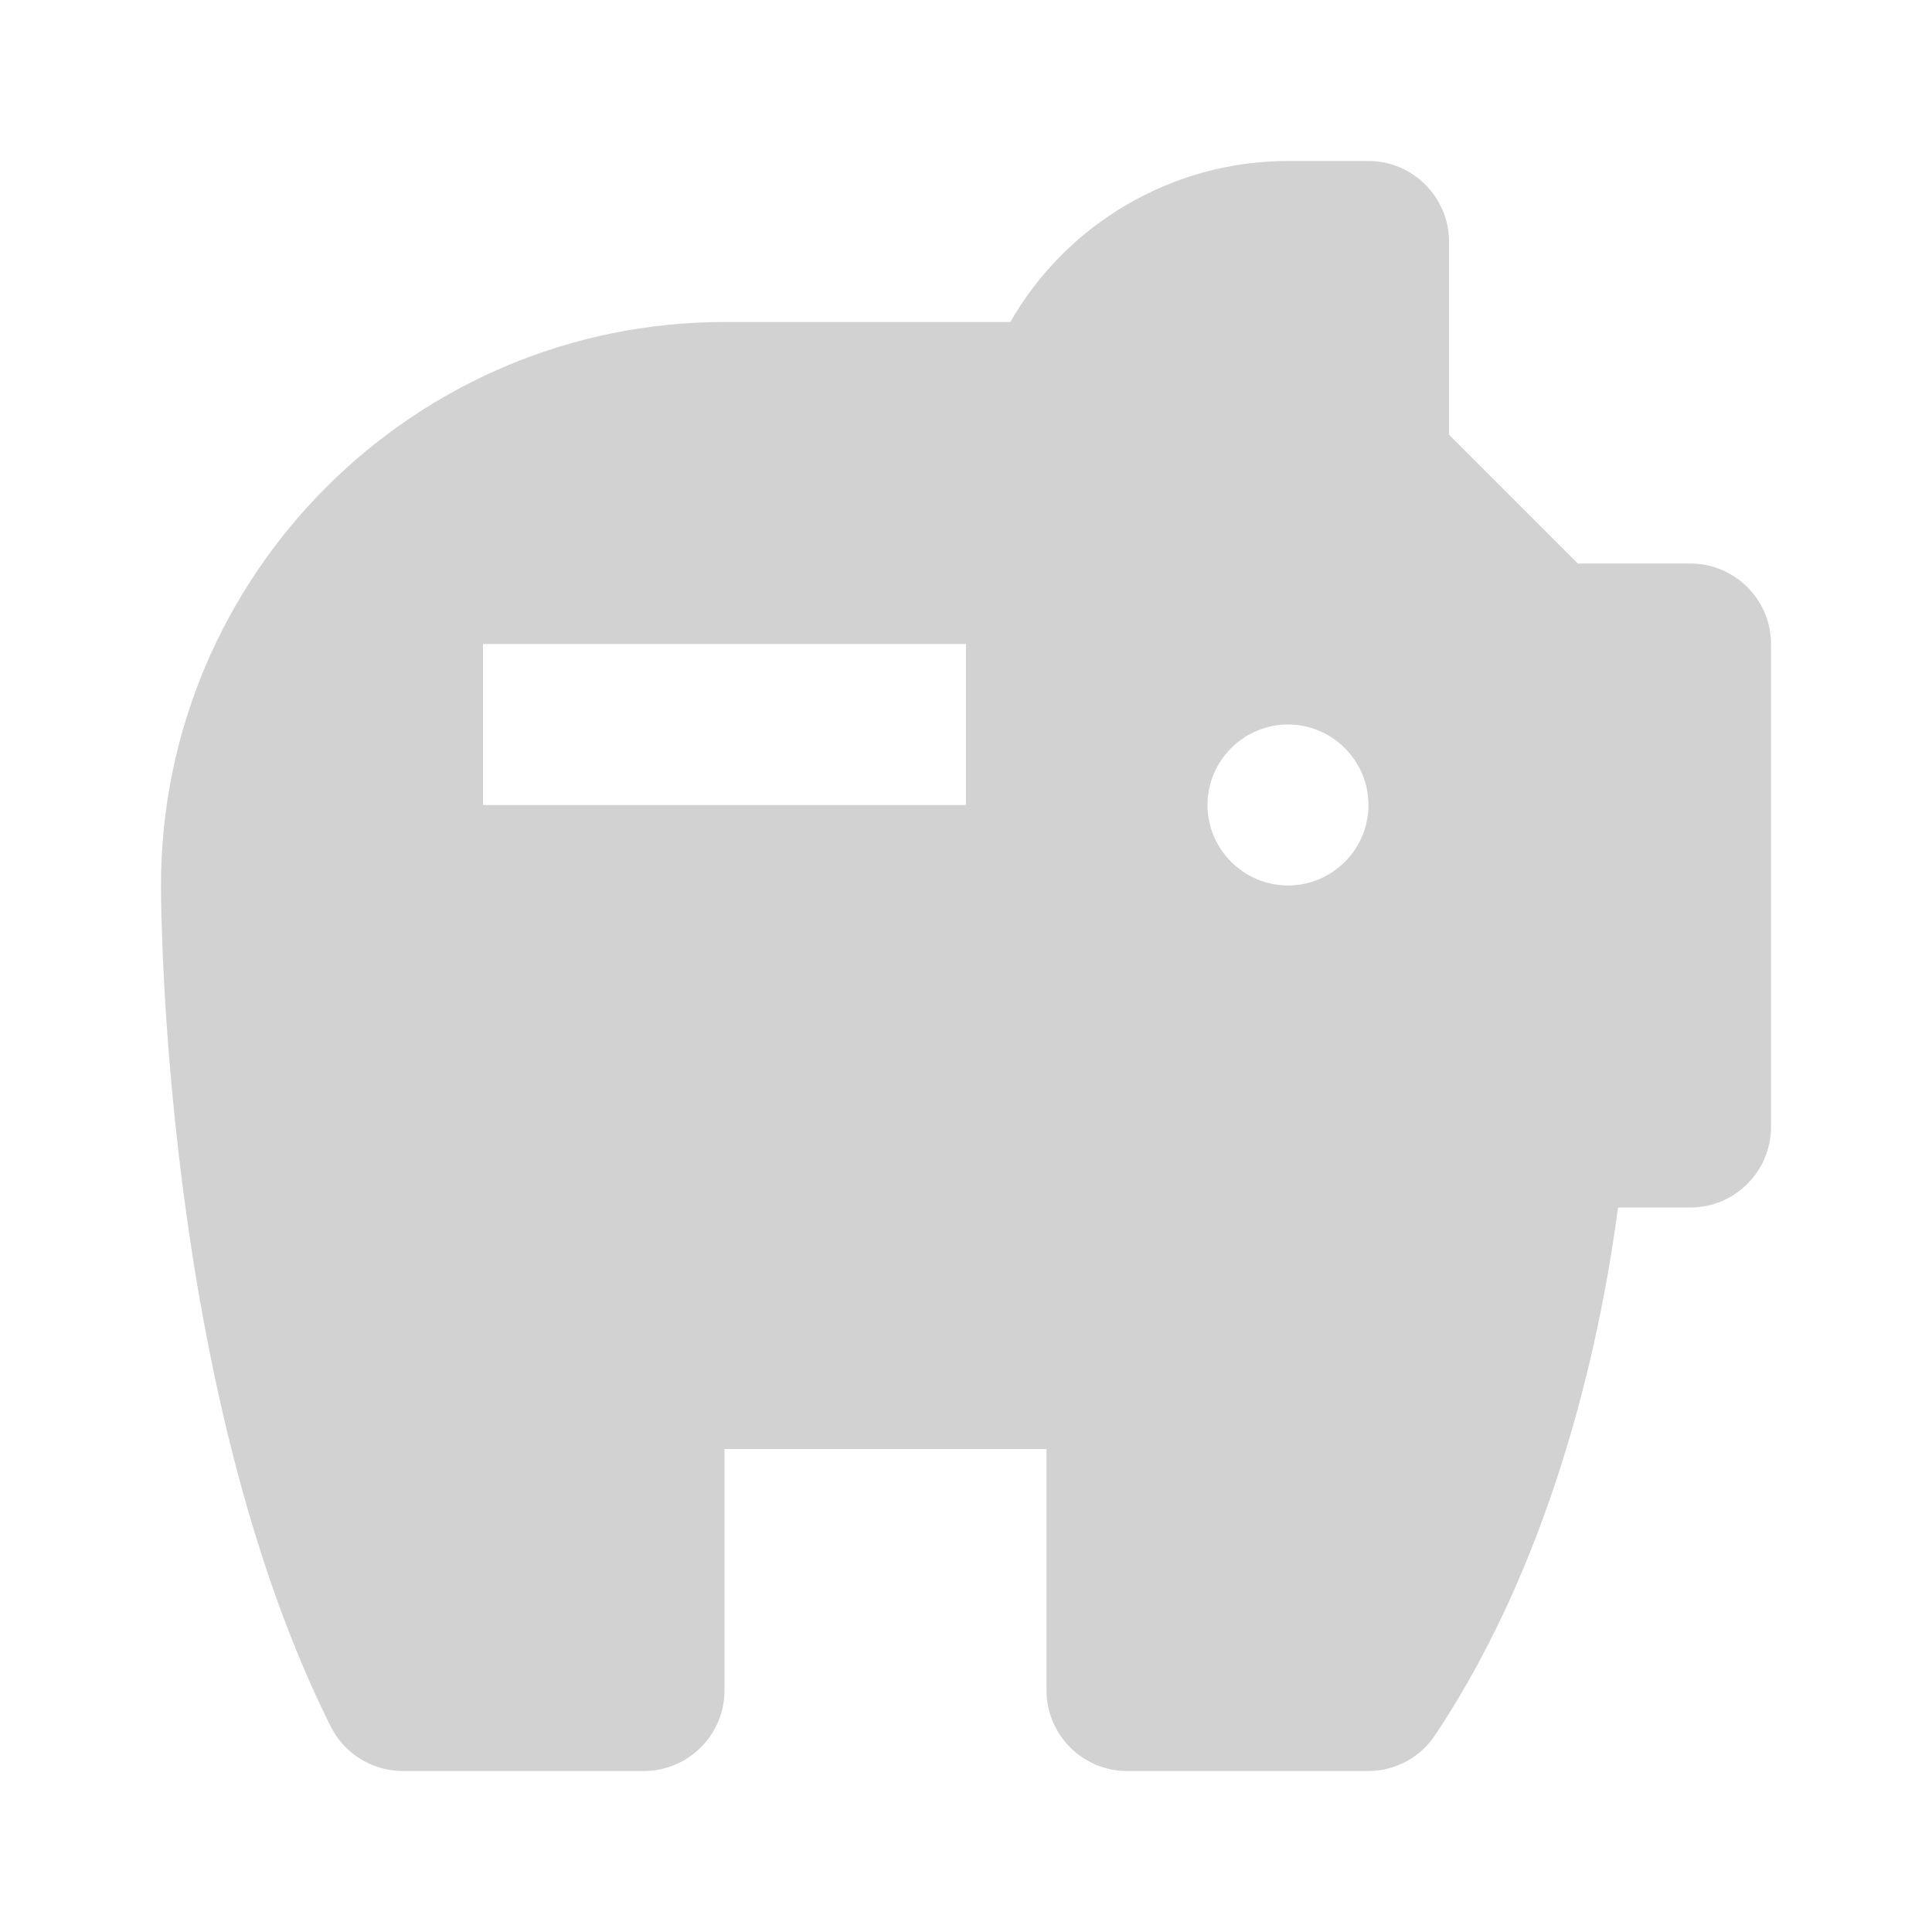
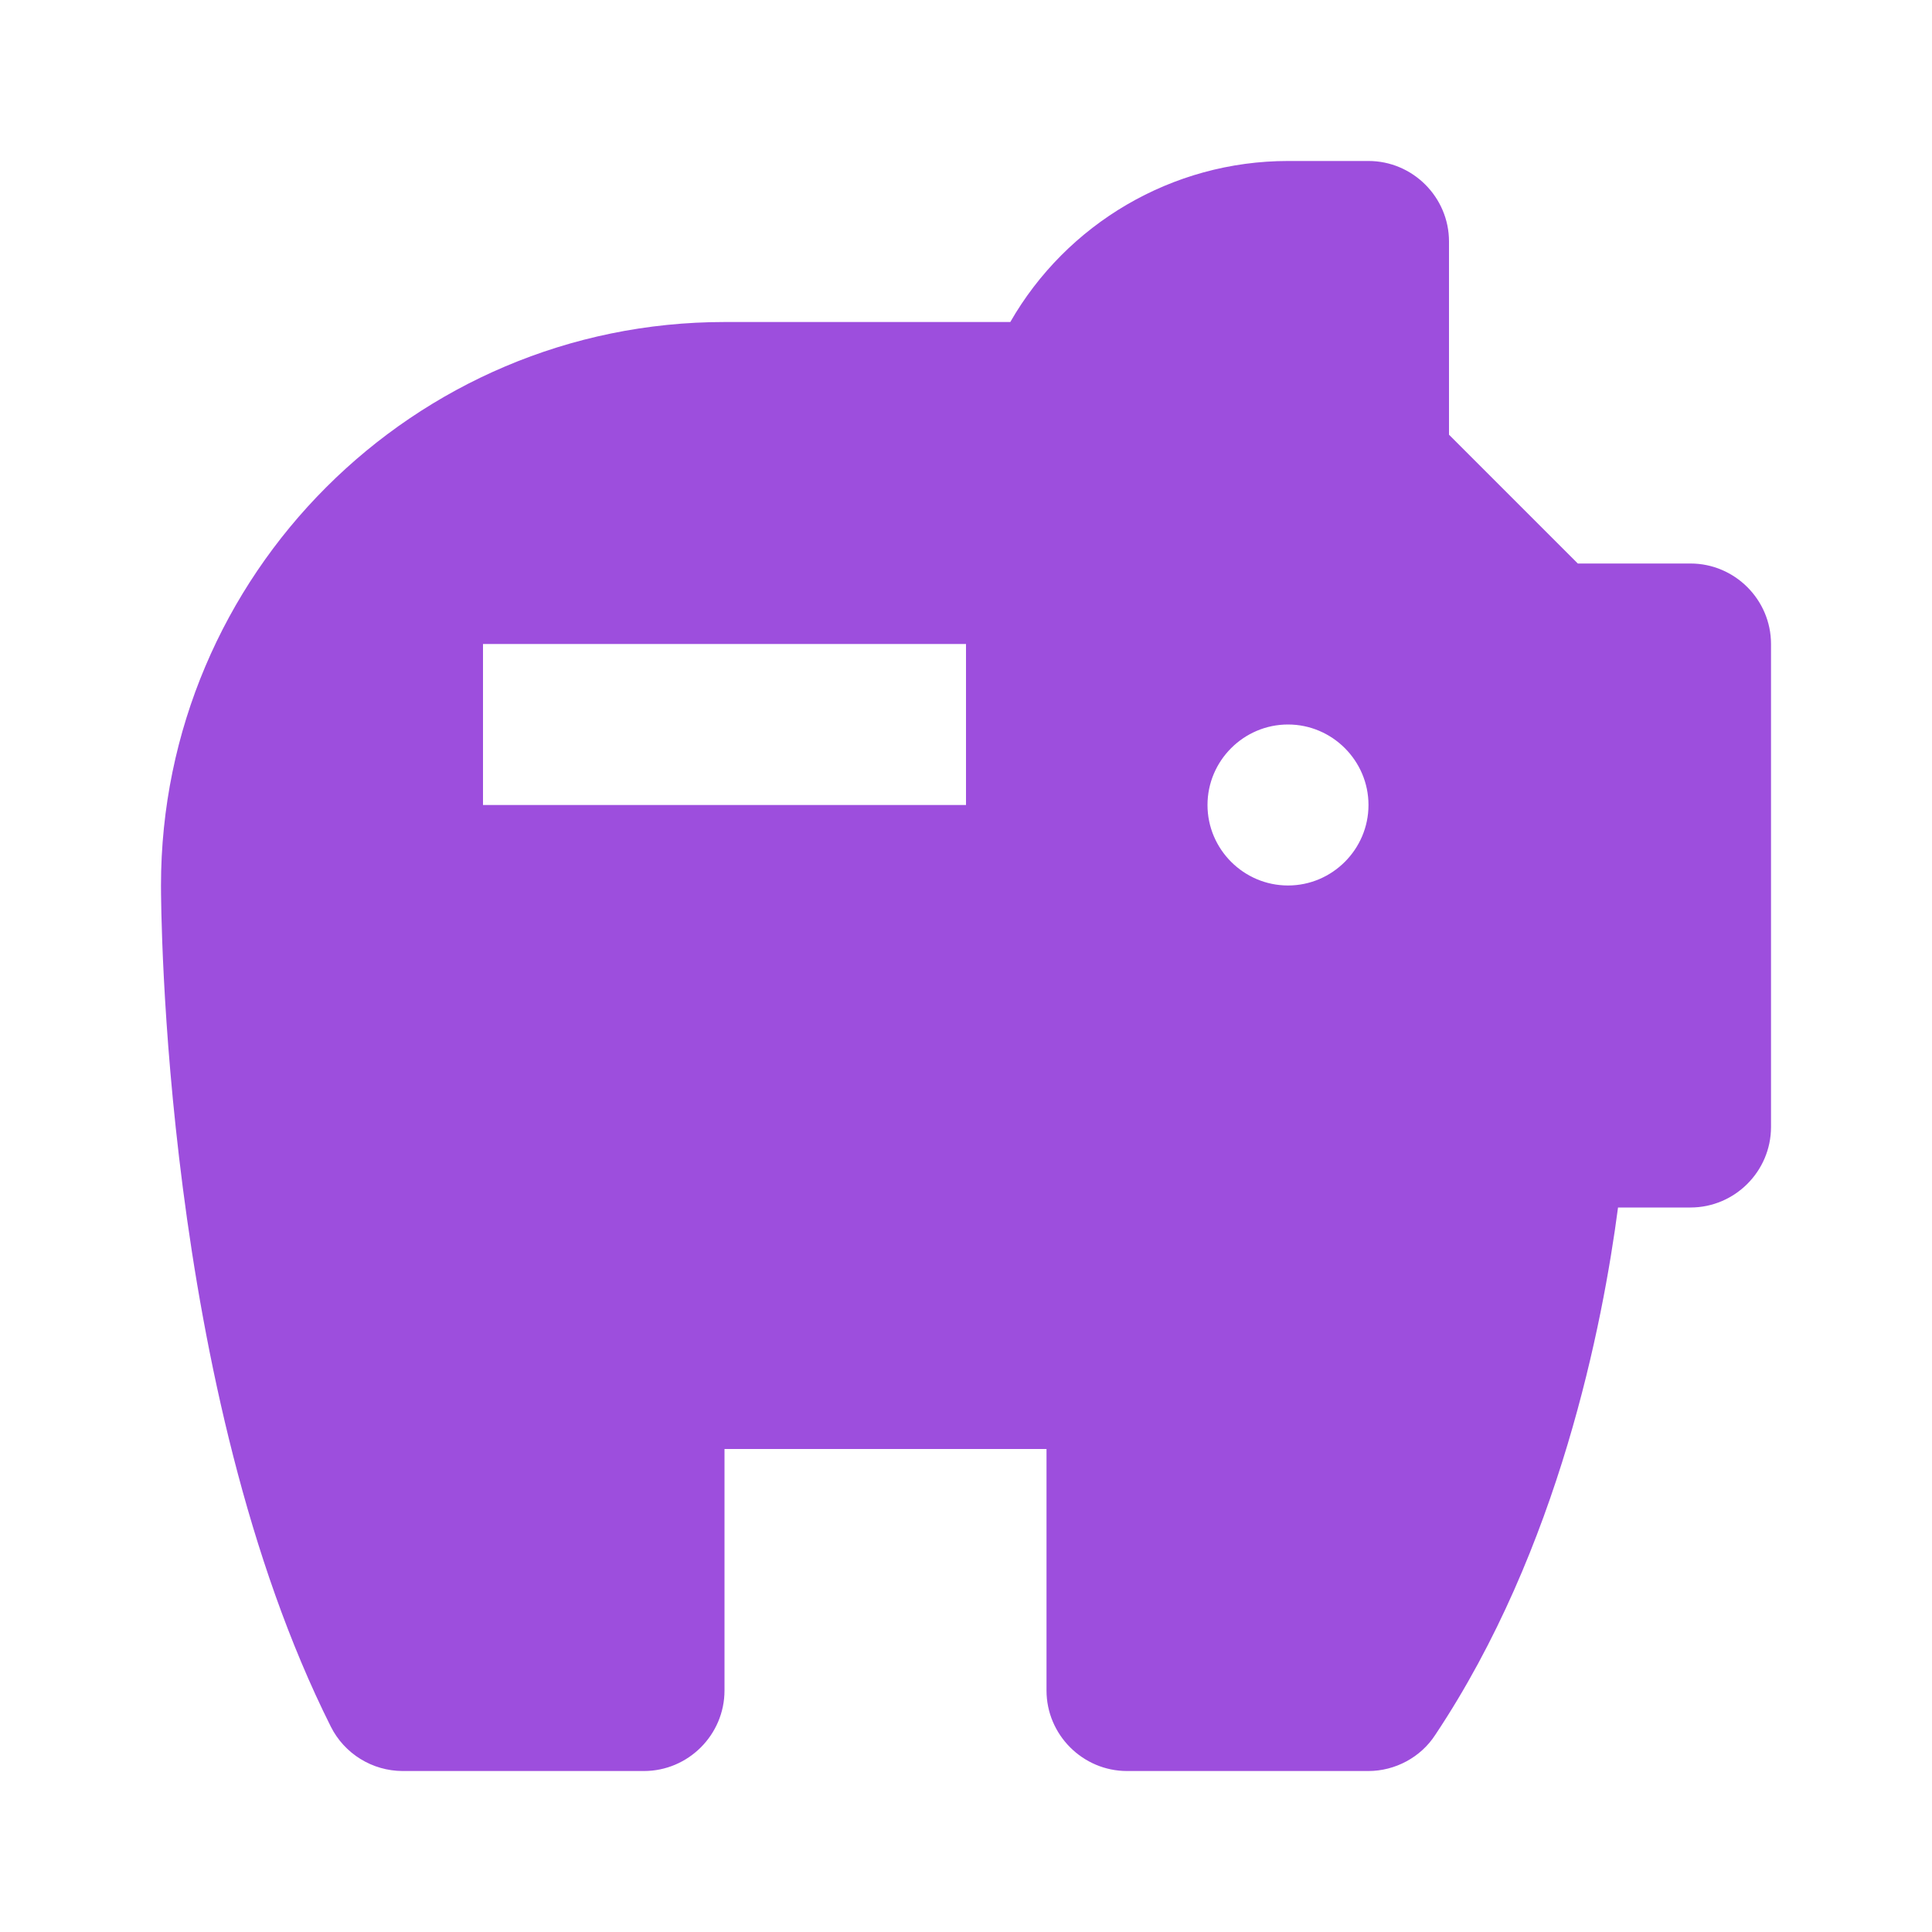
<svg xmlns="http://www.w3.org/2000/svg" width="55" height="55" viewBox="0 0 55 55" fill="none">
-   <path d="M48.125 16.042H44.917L41.25 12.375V6.875C41.25 5.615 40.219 4.583 38.958 4.583H36.667C33.367 4.583 30.365 6.371 28.761 9.167H20.625C11.779 9.167 4.583 16.363 4.583 25.208C4.583 25.781 4.629 39.6 9.419 49.156C9.609 49.534 9.901 49.852 10.261 50.074C10.621 50.297 11.035 50.415 11.458 50.417H18.333C19.594 50.417 20.625 49.385 20.625 48.125V41.25H29.792V48.125C29.792 49.385 30.823 50.417 32.083 50.417H38.958C39.715 50.417 40.448 50.027 40.861 49.385C44.39 44.092 45.627 37.675 46.062 34.375H48.125C49.386 34.375 50.417 33.344 50.417 32.083V18.333C50.417 17.073 49.386 16.042 48.125 16.042ZM27.5 22.917H13.75V18.333H27.5V22.917ZM36.667 25.208C35.406 25.208 34.375 24.177 34.375 22.917C34.375 21.656 35.406 20.625 36.667 20.625C37.927 20.625 38.958 21.656 38.958 22.917C38.958 24.177 37.927 25.208 36.667 25.208Z" fill="#D2D2D2" />
+   <path d="M48.125 16.042H44.917L41.25 12.375V6.875C41.25 5.615 40.219 4.583 38.958 4.583H36.667C33.367 4.583 30.365 6.371 28.761 9.167H20.625C11.779 9.167 4.583 16.363 4.583 25.208C4.583 25.781 4.629 39.6 9.419 49.156C9.609 49.534 9.901 49.852 10.261 50.074C10.621 50.297 11.035 50.415 11.458 50.417H18.333C19.594 50.417 20.625 49.385 20.625 48.125V41.25H29.792V48.125C29.792 49.385 30.823 50.417 32.083 50.417H38.958C39.715 50.417 40.448 50.027 40.861 49.385C44.39 44.092 45.627 37.675 46.062 34.375H48.125C49.386 34.375 50.417 33.344 50.417 32.083V18.333C50.417 17.073 49.386 16.042 48.125 16.042ZM27.5 22.917H13.75V18.333H27.5V22.917ZM36.667 25.208C35.406 25.208 34.375 24.177 34.375 22.917C34.375 21.656 35.406 20.625 36.667 20.625C37.927 20.625 38.958 21.656 38.958 22.917C38.958 24.177 37.927 25.208 36.667 25.208Z" fill="#9D4EDD" />
</svg>
